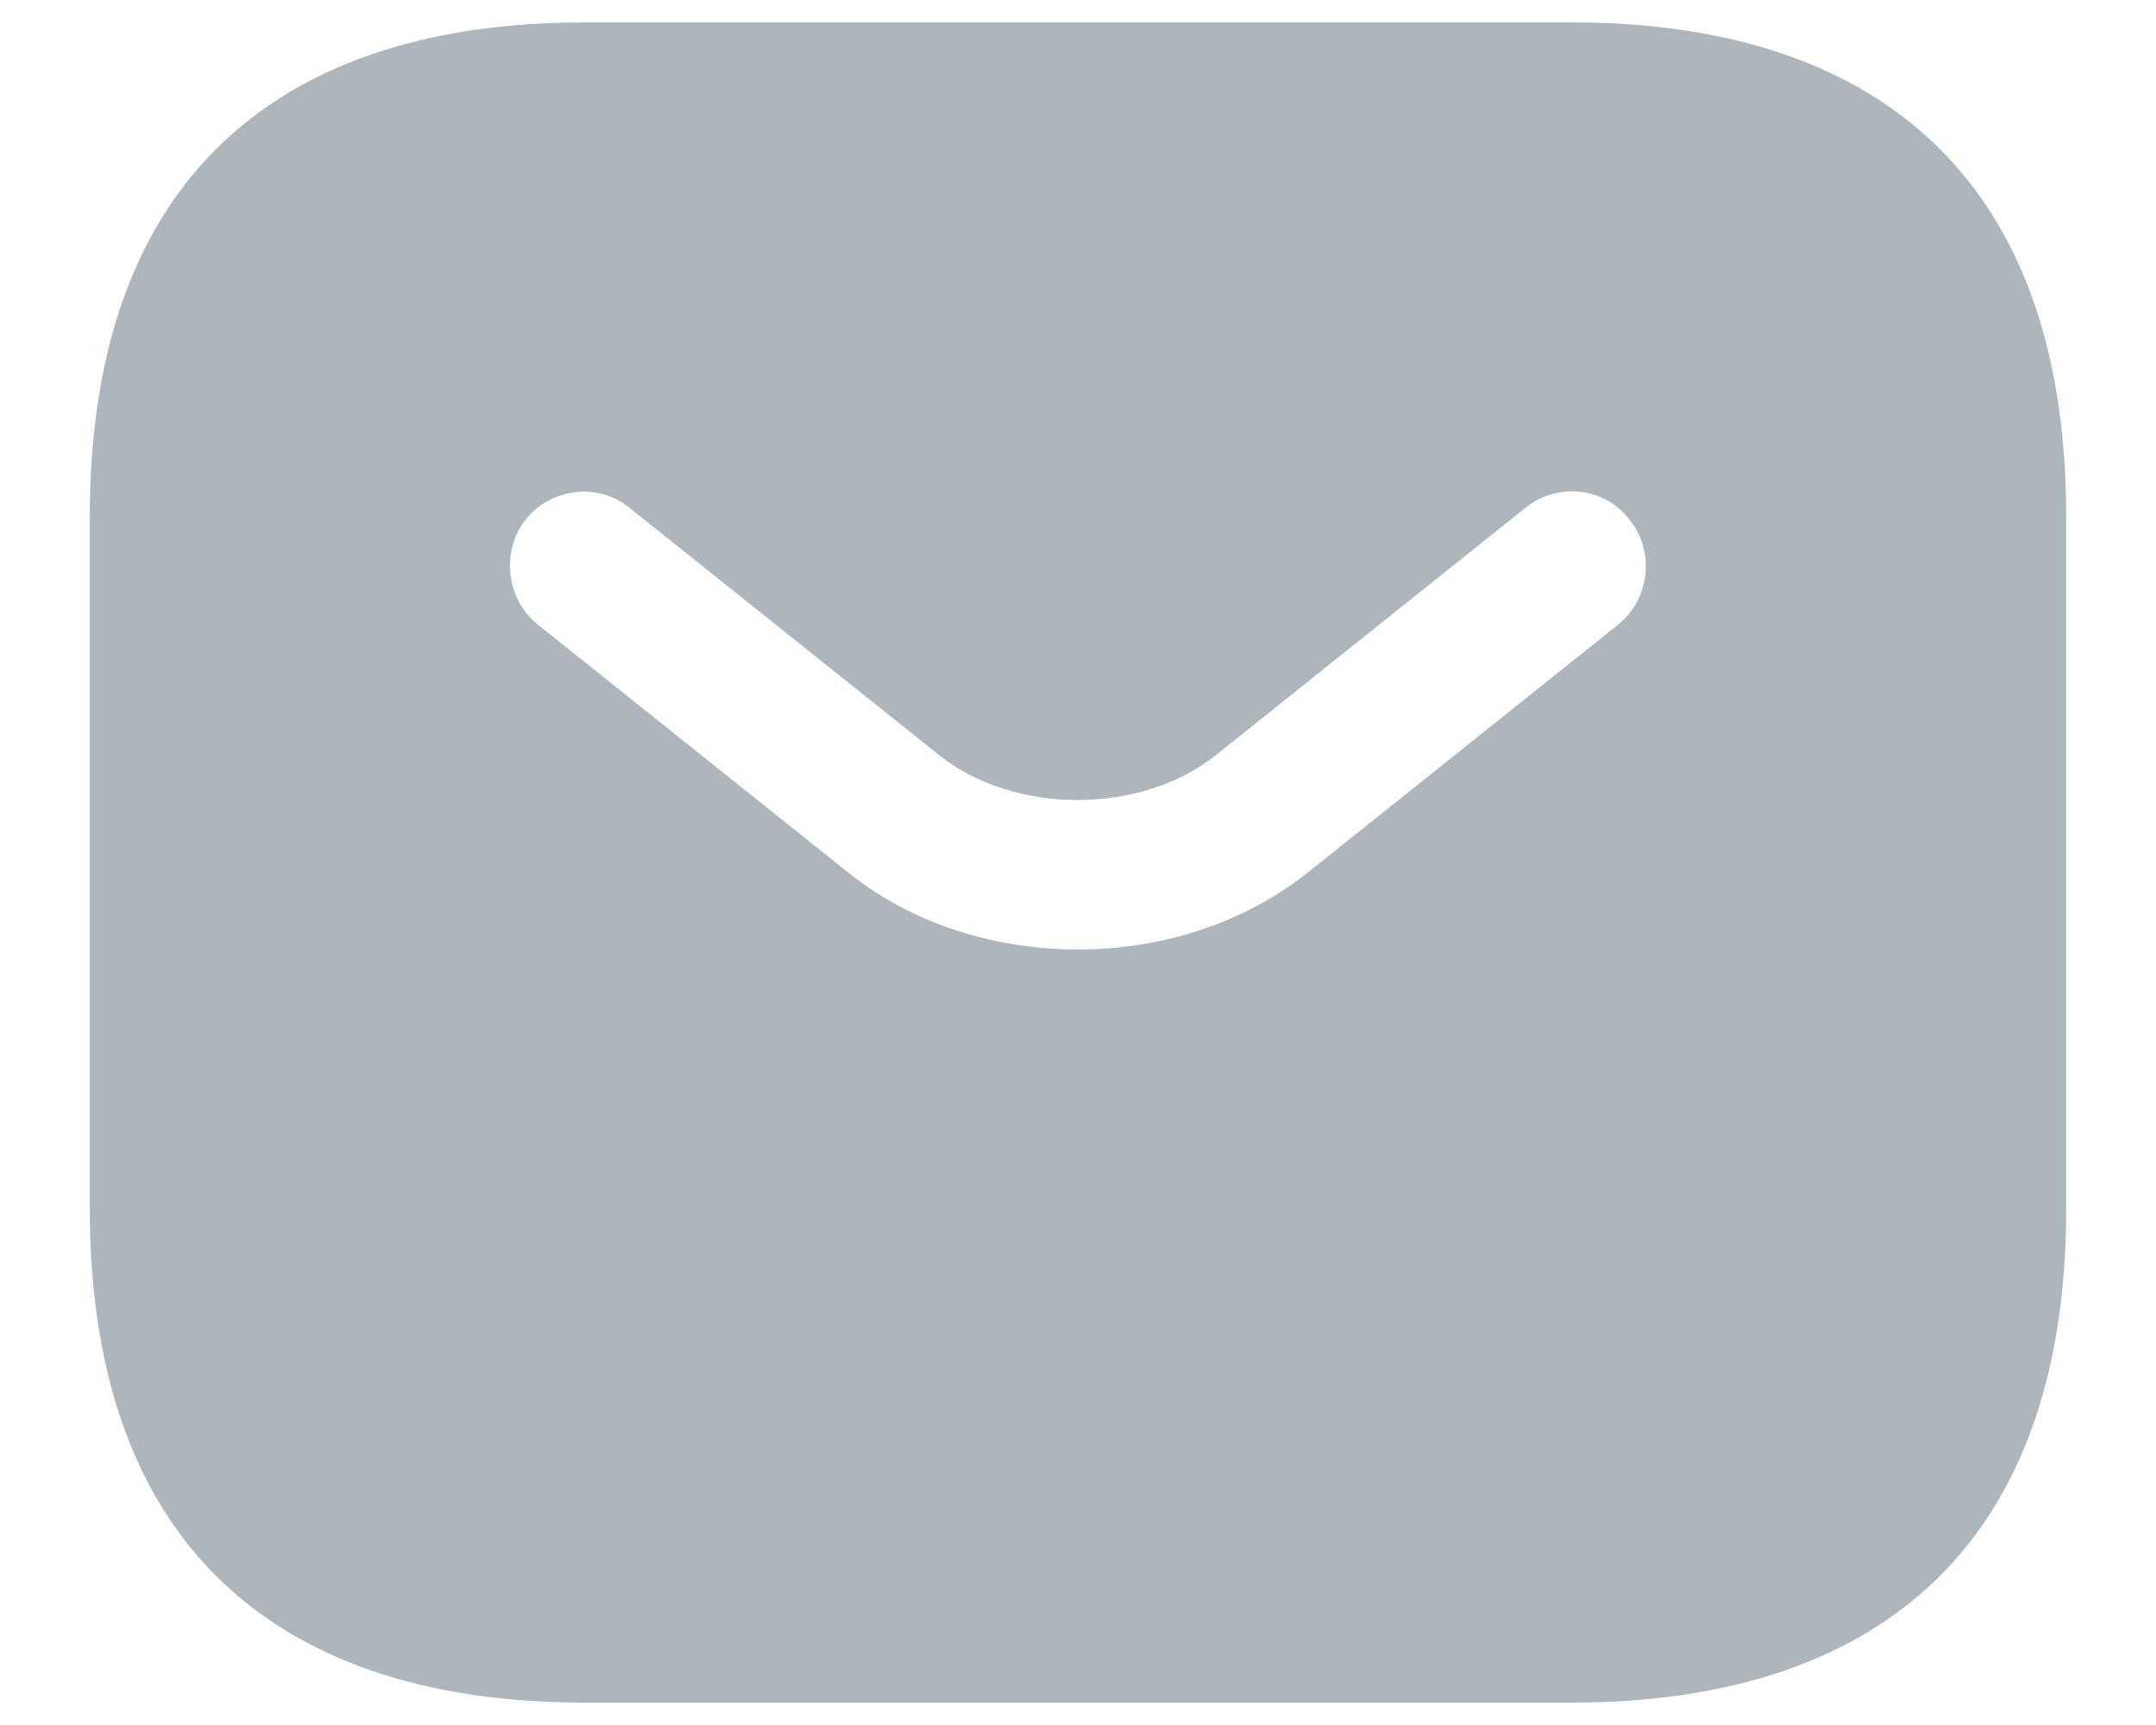
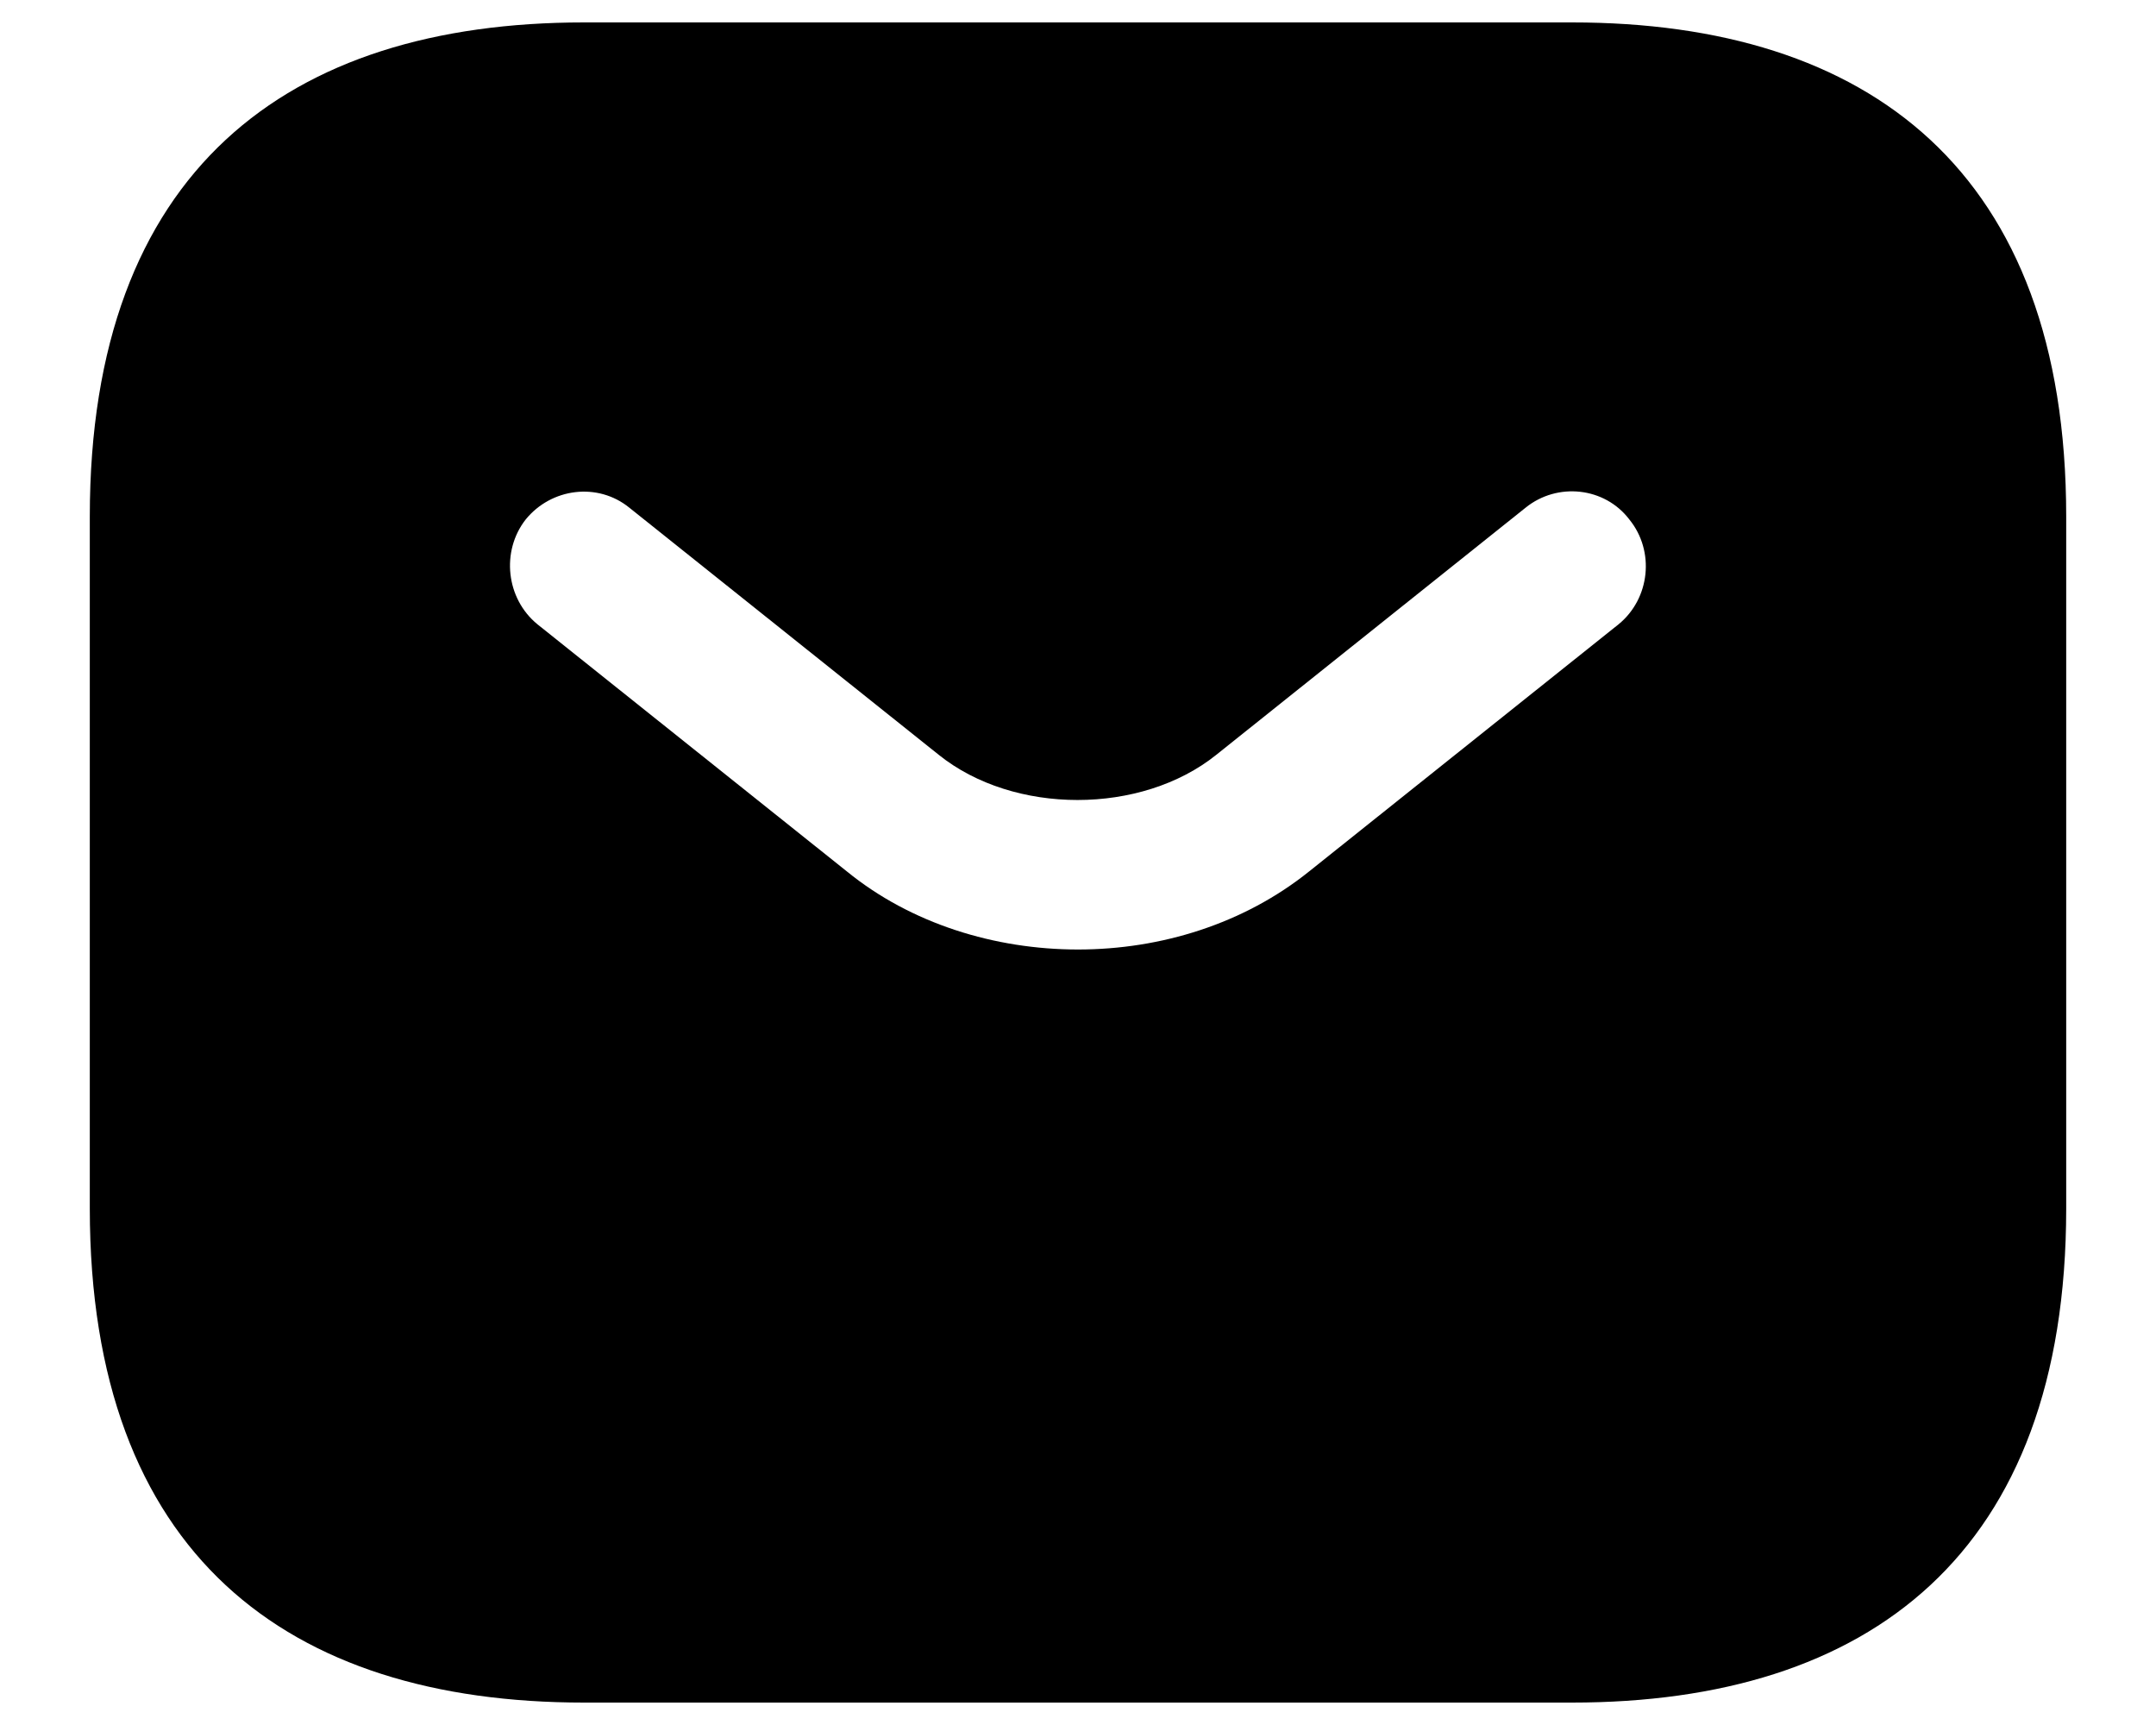
- <svg xmlns="http://www.w3.org/2000/svg" width="20" height="16" viewBox="0 0 20 16" fill="none">
-   <path d="M14.583 0.208H5.417C2.667 0.208 0.833 1.583 0.833 4.792V11.208C0.833 14.417 2.667 15.792 5.417 15.792H14.583C17.333 15.792 19.167 14.417 19.167 11.208V4.792C19.167 1.583 17.333 0.208 14.583 0.208ZM15.014 5.791L12.145 8.082C11.54 8.568 10.77 8.807 10 8.807C9.23 8.807 8.451 8.568 7.855 8.082L4.986 5.791C4.693 5.552 4.647 5.112 4.876 4.819C5.114 4.526 5.545 4.471 5.838 4.709L8.708 7.001C9.404 7.56 10.587 7.56 11.283 7.001L14.152 4.709C14.446 4.471 14.886 4.517 15.115 4.819C15.353 5.112 15.307 5.552 15.014 5.791Z" fill="#ADB5BD" />
+ <svg xmlns="http://www.w3.org/2000/svg" width="20" height="16" viewBox="0 0 20 16">
+   <path d="M14.583 0.208H5.417C2.667 0.208 0.833 1.583 0.833 4.792V11.208C0.833 14.417 2.667 15.792 5.417 15.792H14.583C17.333 15.792 19.167 14.417 19.167 11.208V4.792C19.167 1.583 17.333 0.208 14.583 0.208ZM15.014 5.791L12.145 8.082C11.54 8.568 10.77 8.807 10 8.807C9.23 8.807 8.451 8.568 7.855 8.082L4.986 5.791C4.693 5.552 4.647 5.112 4.876 4.819C5.114 4.526 5.545 4.471 5.838 4.709L8.708 7.001C9.404 7.56 10.587 7.56 11.283 7.001L14.152 4.709C14.446 4.471 14.886 4.517 15.115 4.819C15.353 5.112 15.307 5.552 15.014 5.791Z" />
</svg>
